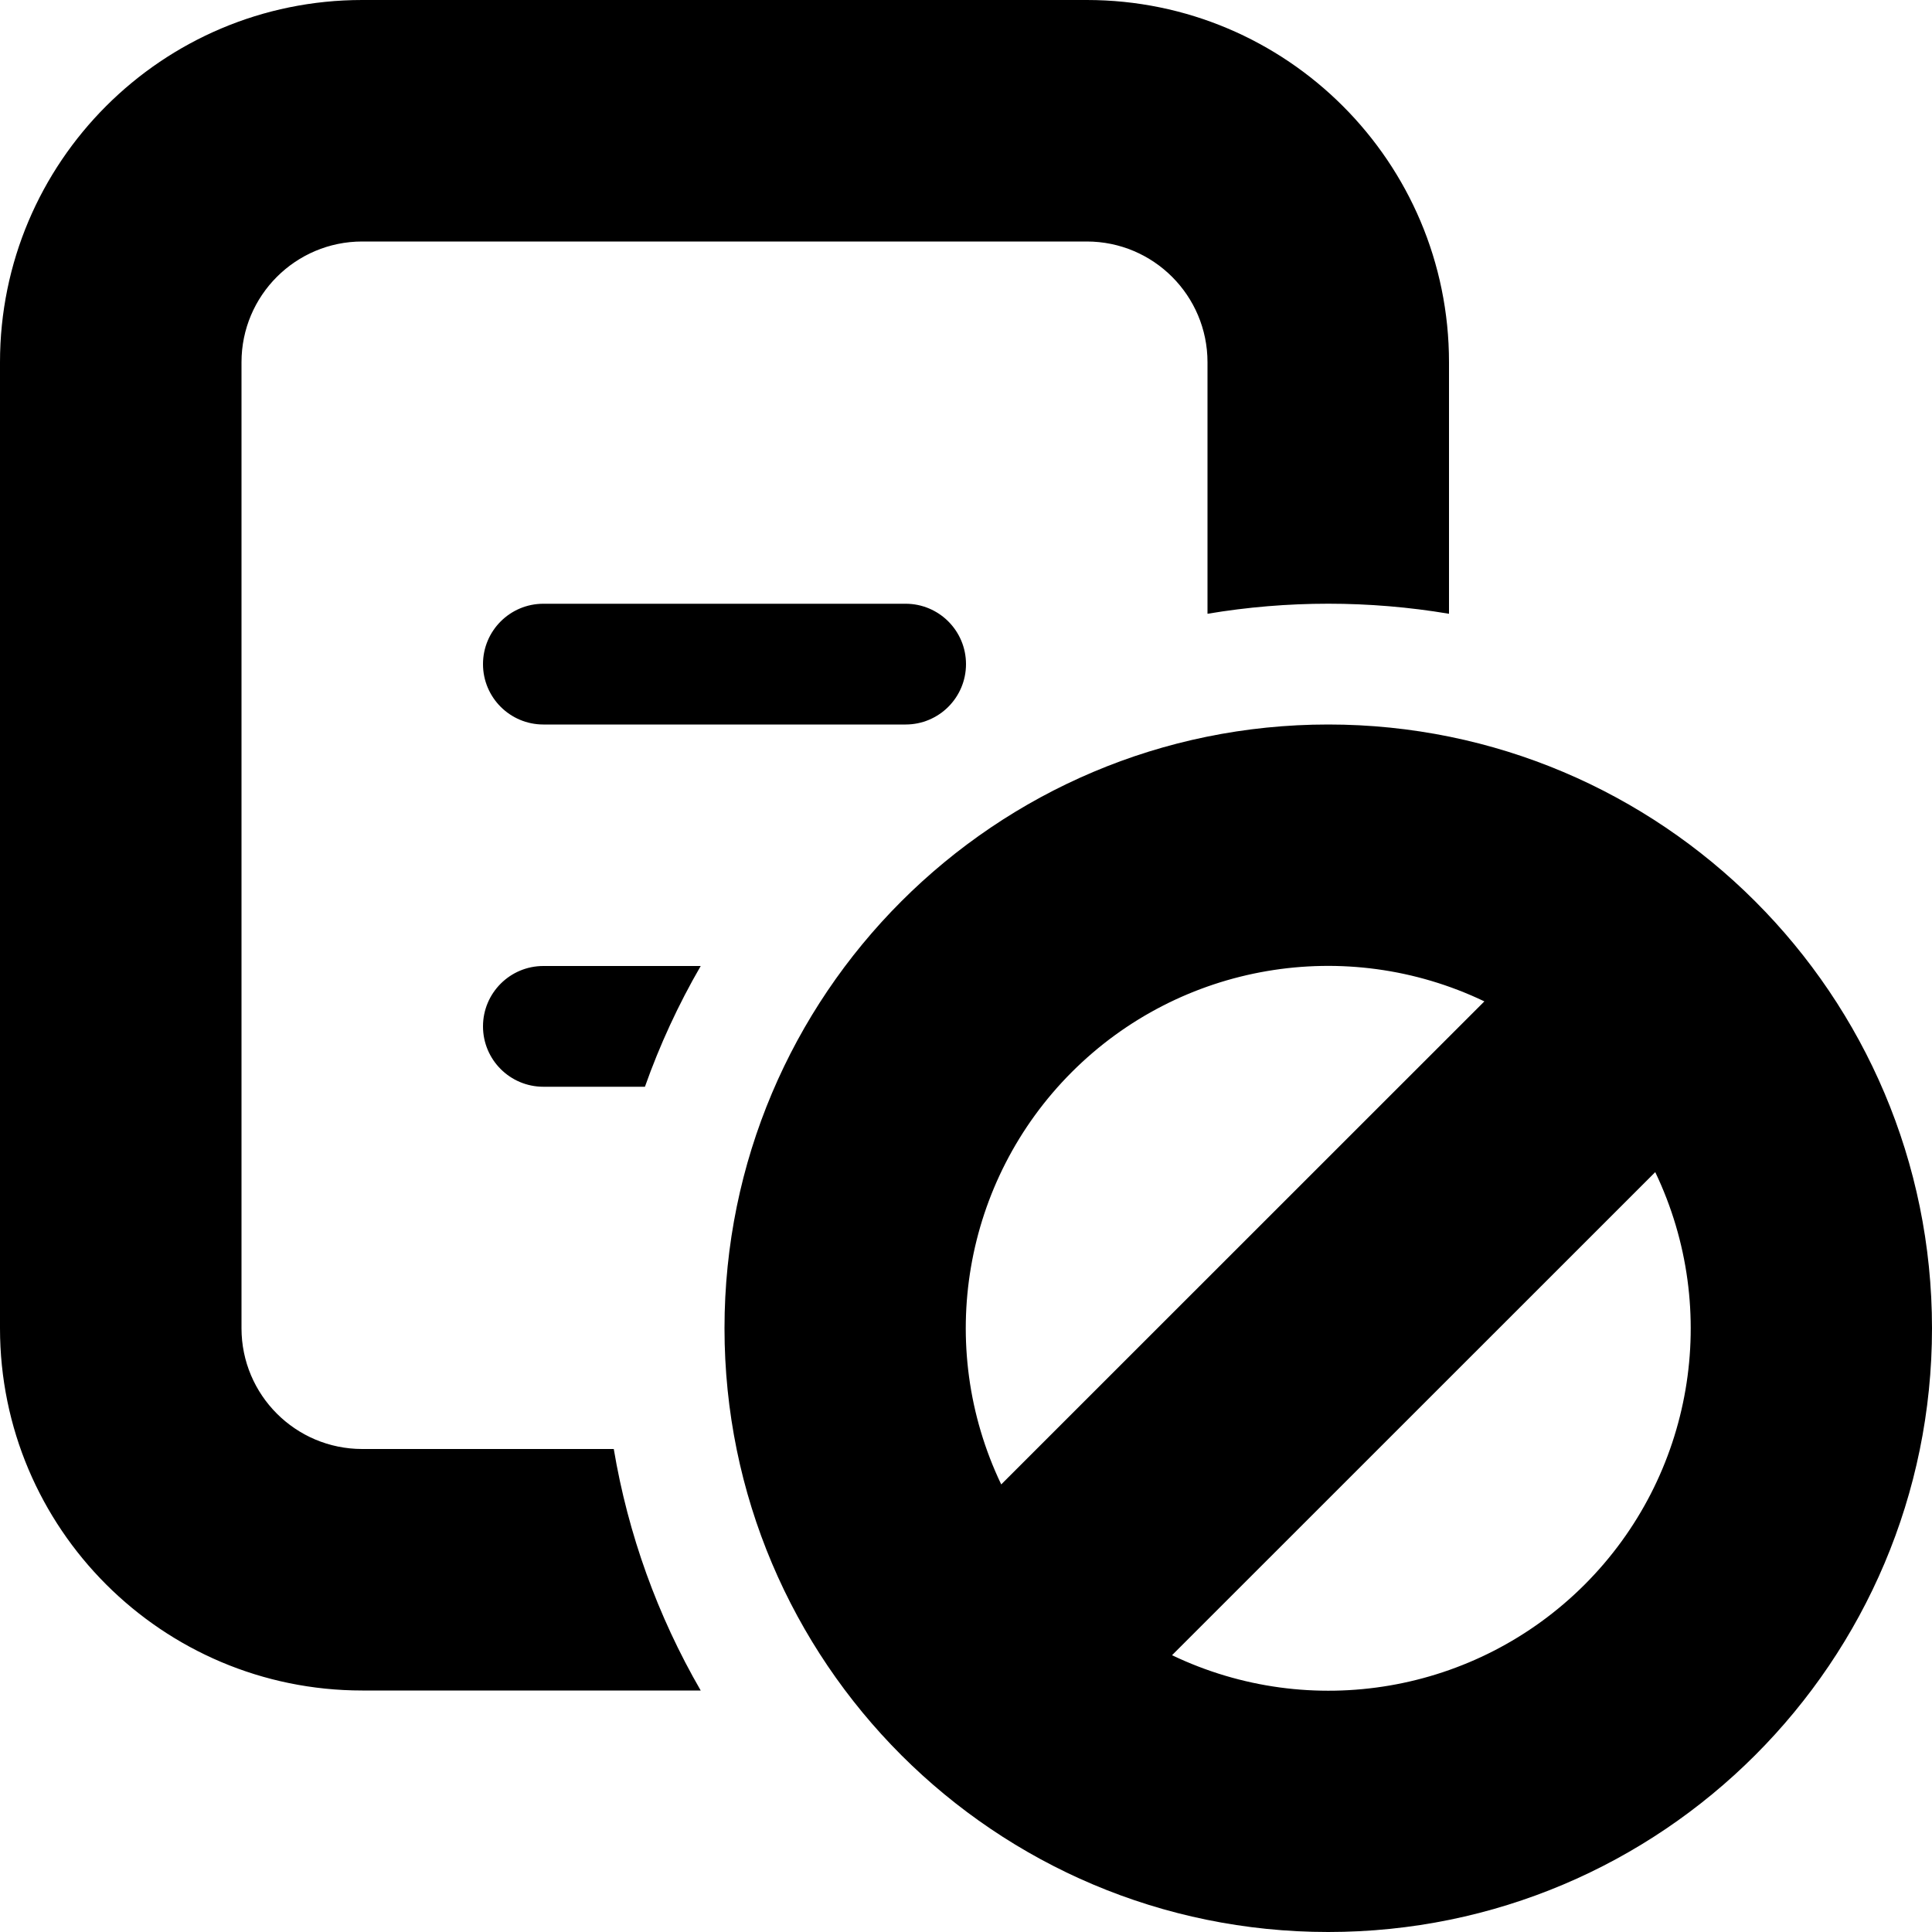
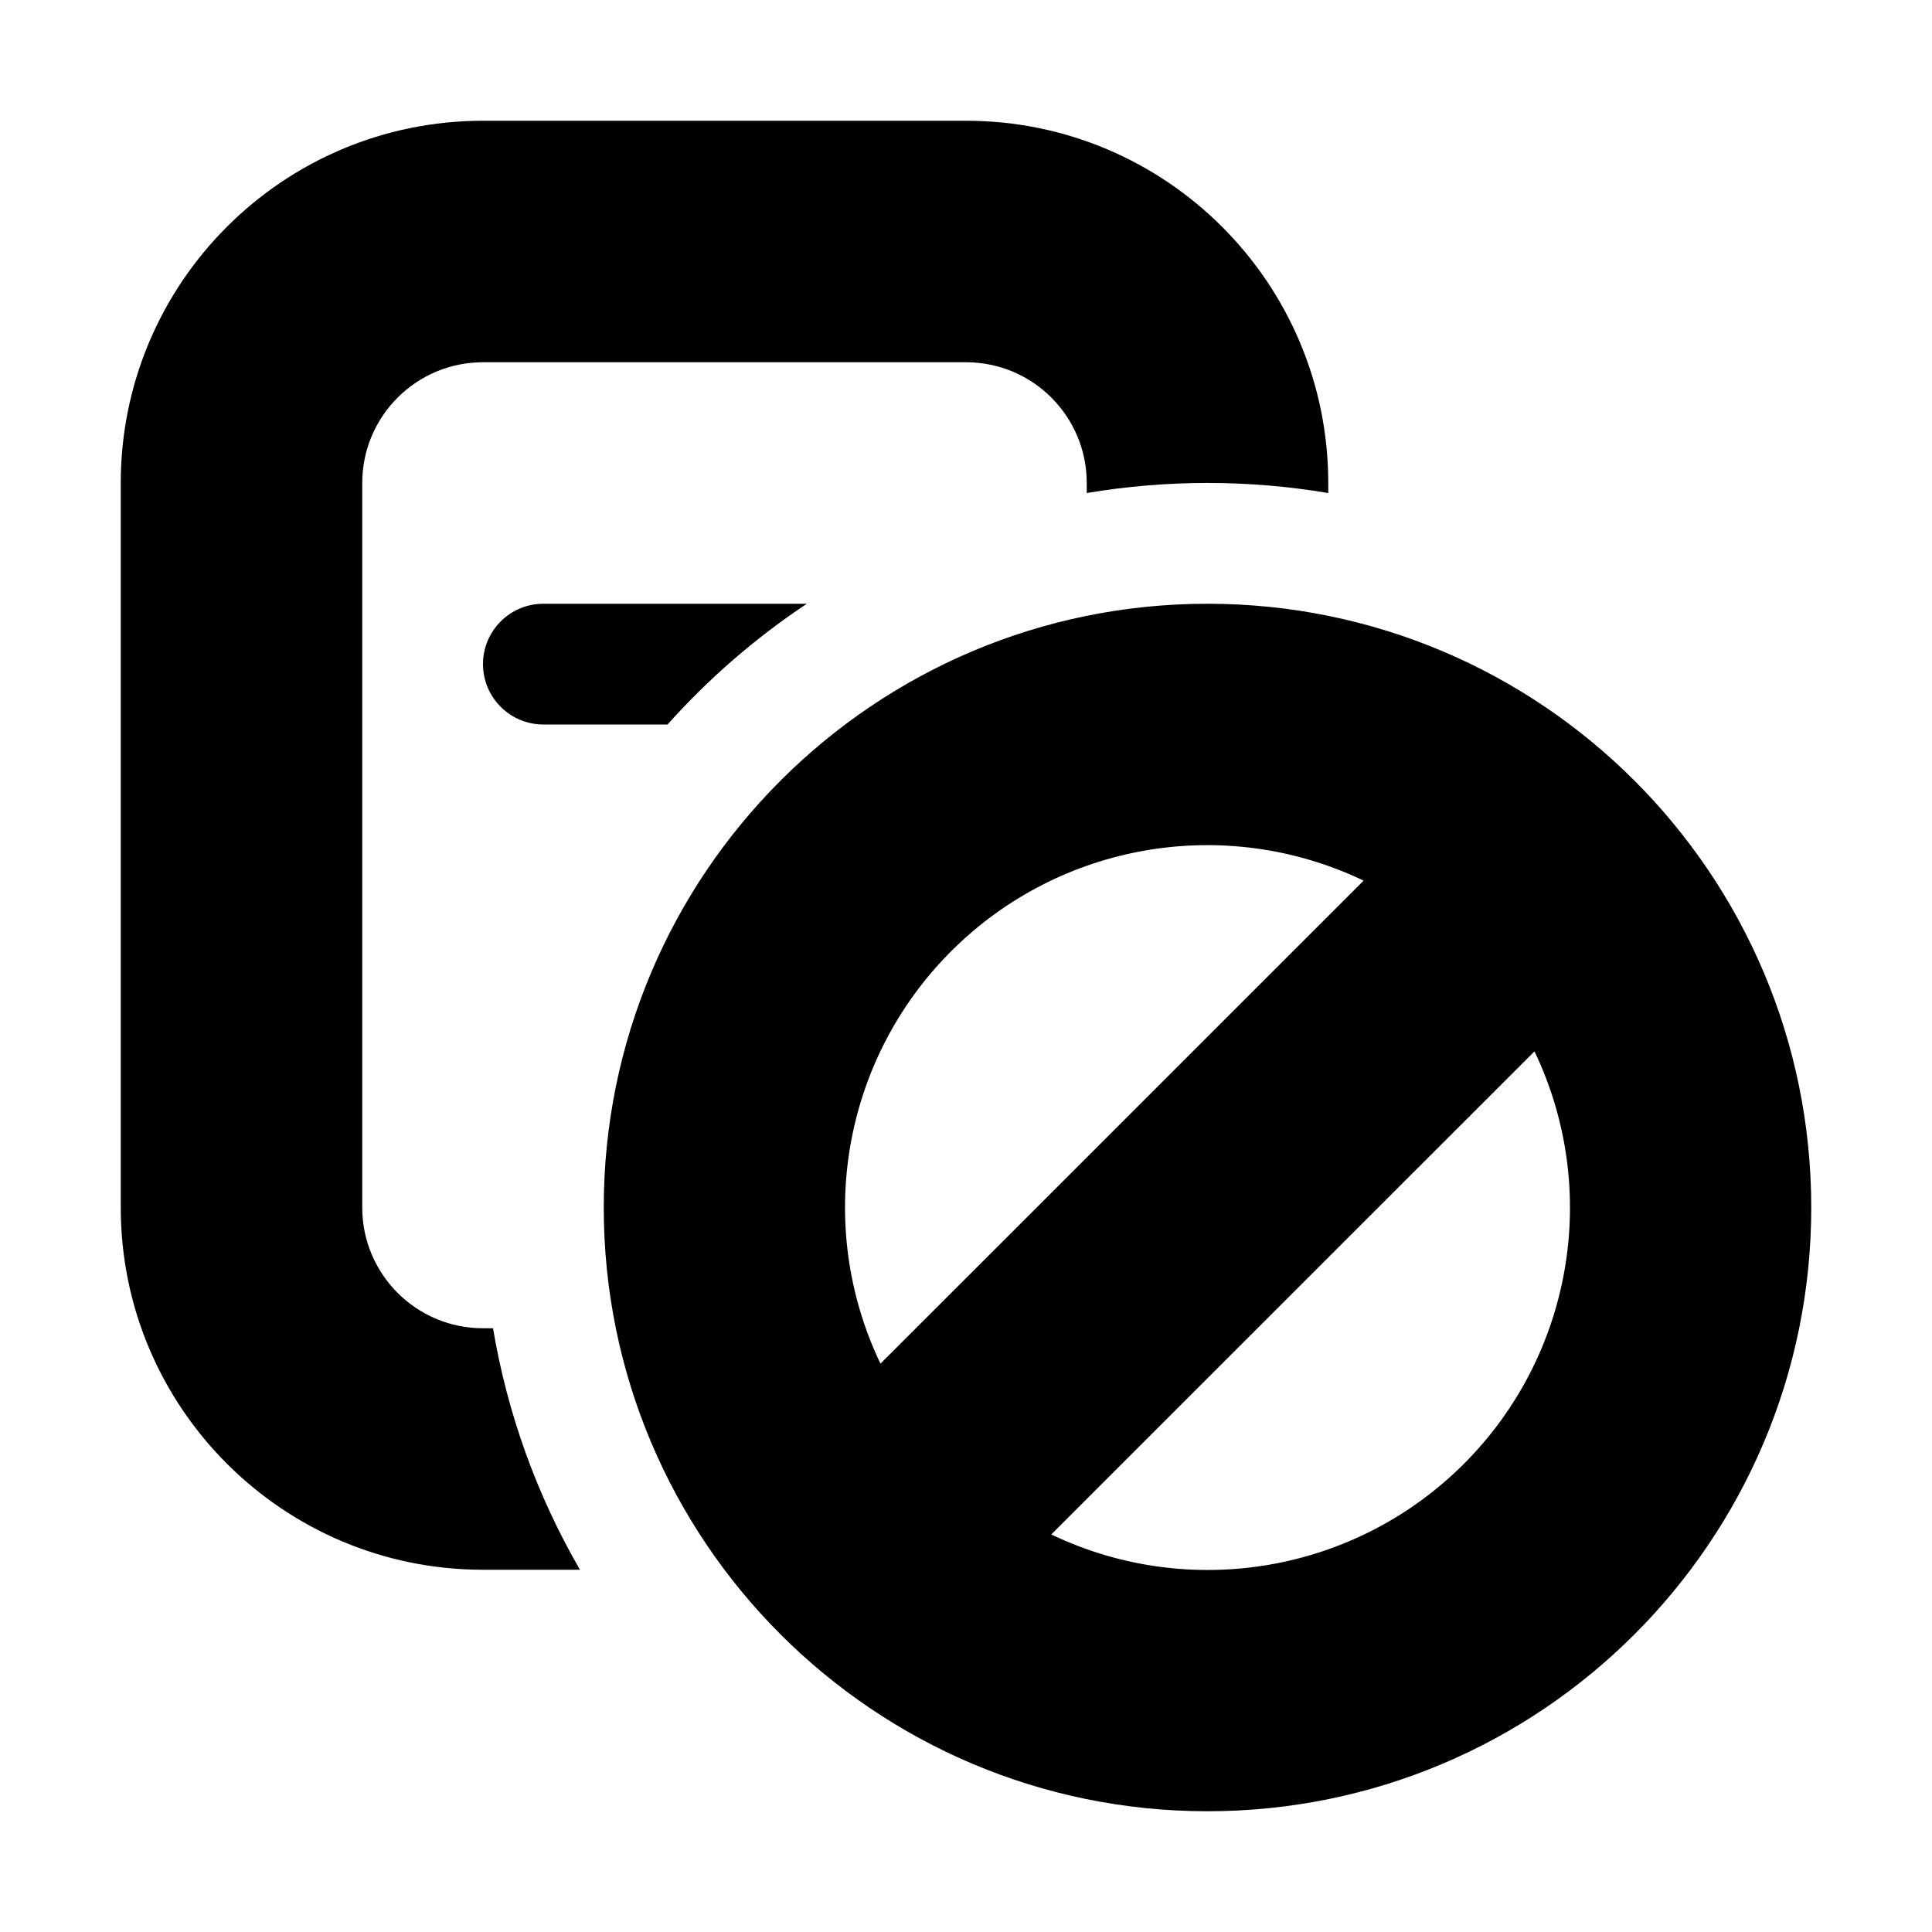
<svg xmlns="http://www.w3.org/2000/svg" width="16" height="16" viewBox="0 0 16 16">
-   <path fill-rule="evenodd" d="M5.803 8a5.97 5.97 0 0 0-.462 1H4.5a.5.5 0 0 1 0-1h1.303zM4.5 5h3a.5.5 0 0 1 0 1h-3a.5.5 0 0 1 0-1zm7.5.083a6.04 6.04 0 0 0-2 0V3a1 1 0 0 0-1-1H3a1 1 0 0 0-1 1v8a1 1 0 0 0 1 1h2.083a5.96 5.96 0 0 0 .72 2H3a3 3 0 0 1-3-3V3a3 3 0 0 1 3-3h6a3 3 0 0 1 3 3v2.083zm1.121 3.796zM11 16a5 5 0 1 1 0-10 5 5 0 0 1 0 10zm-1.293-2.292a3 3 0 0 0 4.001-4.001l-4.001 4zm-1.415-1.415l4.001-4a3 3 0 0 0-4.001 4.001z" />
+   <path d="M11 4.083a6.04 6.04 0 0 0-2 0V4a1 1 0 0 0-1-1H4a1 1 0 0 0-1 1v6a1 1 0 0 0 1 1h.083a5.96 5.96 0 0 0 .72 2H4a3 3 0 0 1-3-3V4a3 3 0 0 1 3-3h4a3 3 0 0 1 3 3v.083zM6.682 5c-.426.283-.814.62-1.154 1H4.5a.5.5 0 0 1 0-1h2.182zM10 15a5 5 0 1 1 0-10 5 5 0 0 1 0 10zm-1.293-2.292a3 3 0 0 0 4.001-4.001l-4.001 4zm-1.415-1.415l4.001-4a3 3 0 0 0-4.001 4.001z" fill="#000" fill-rule="nonzero" />
</svg>
